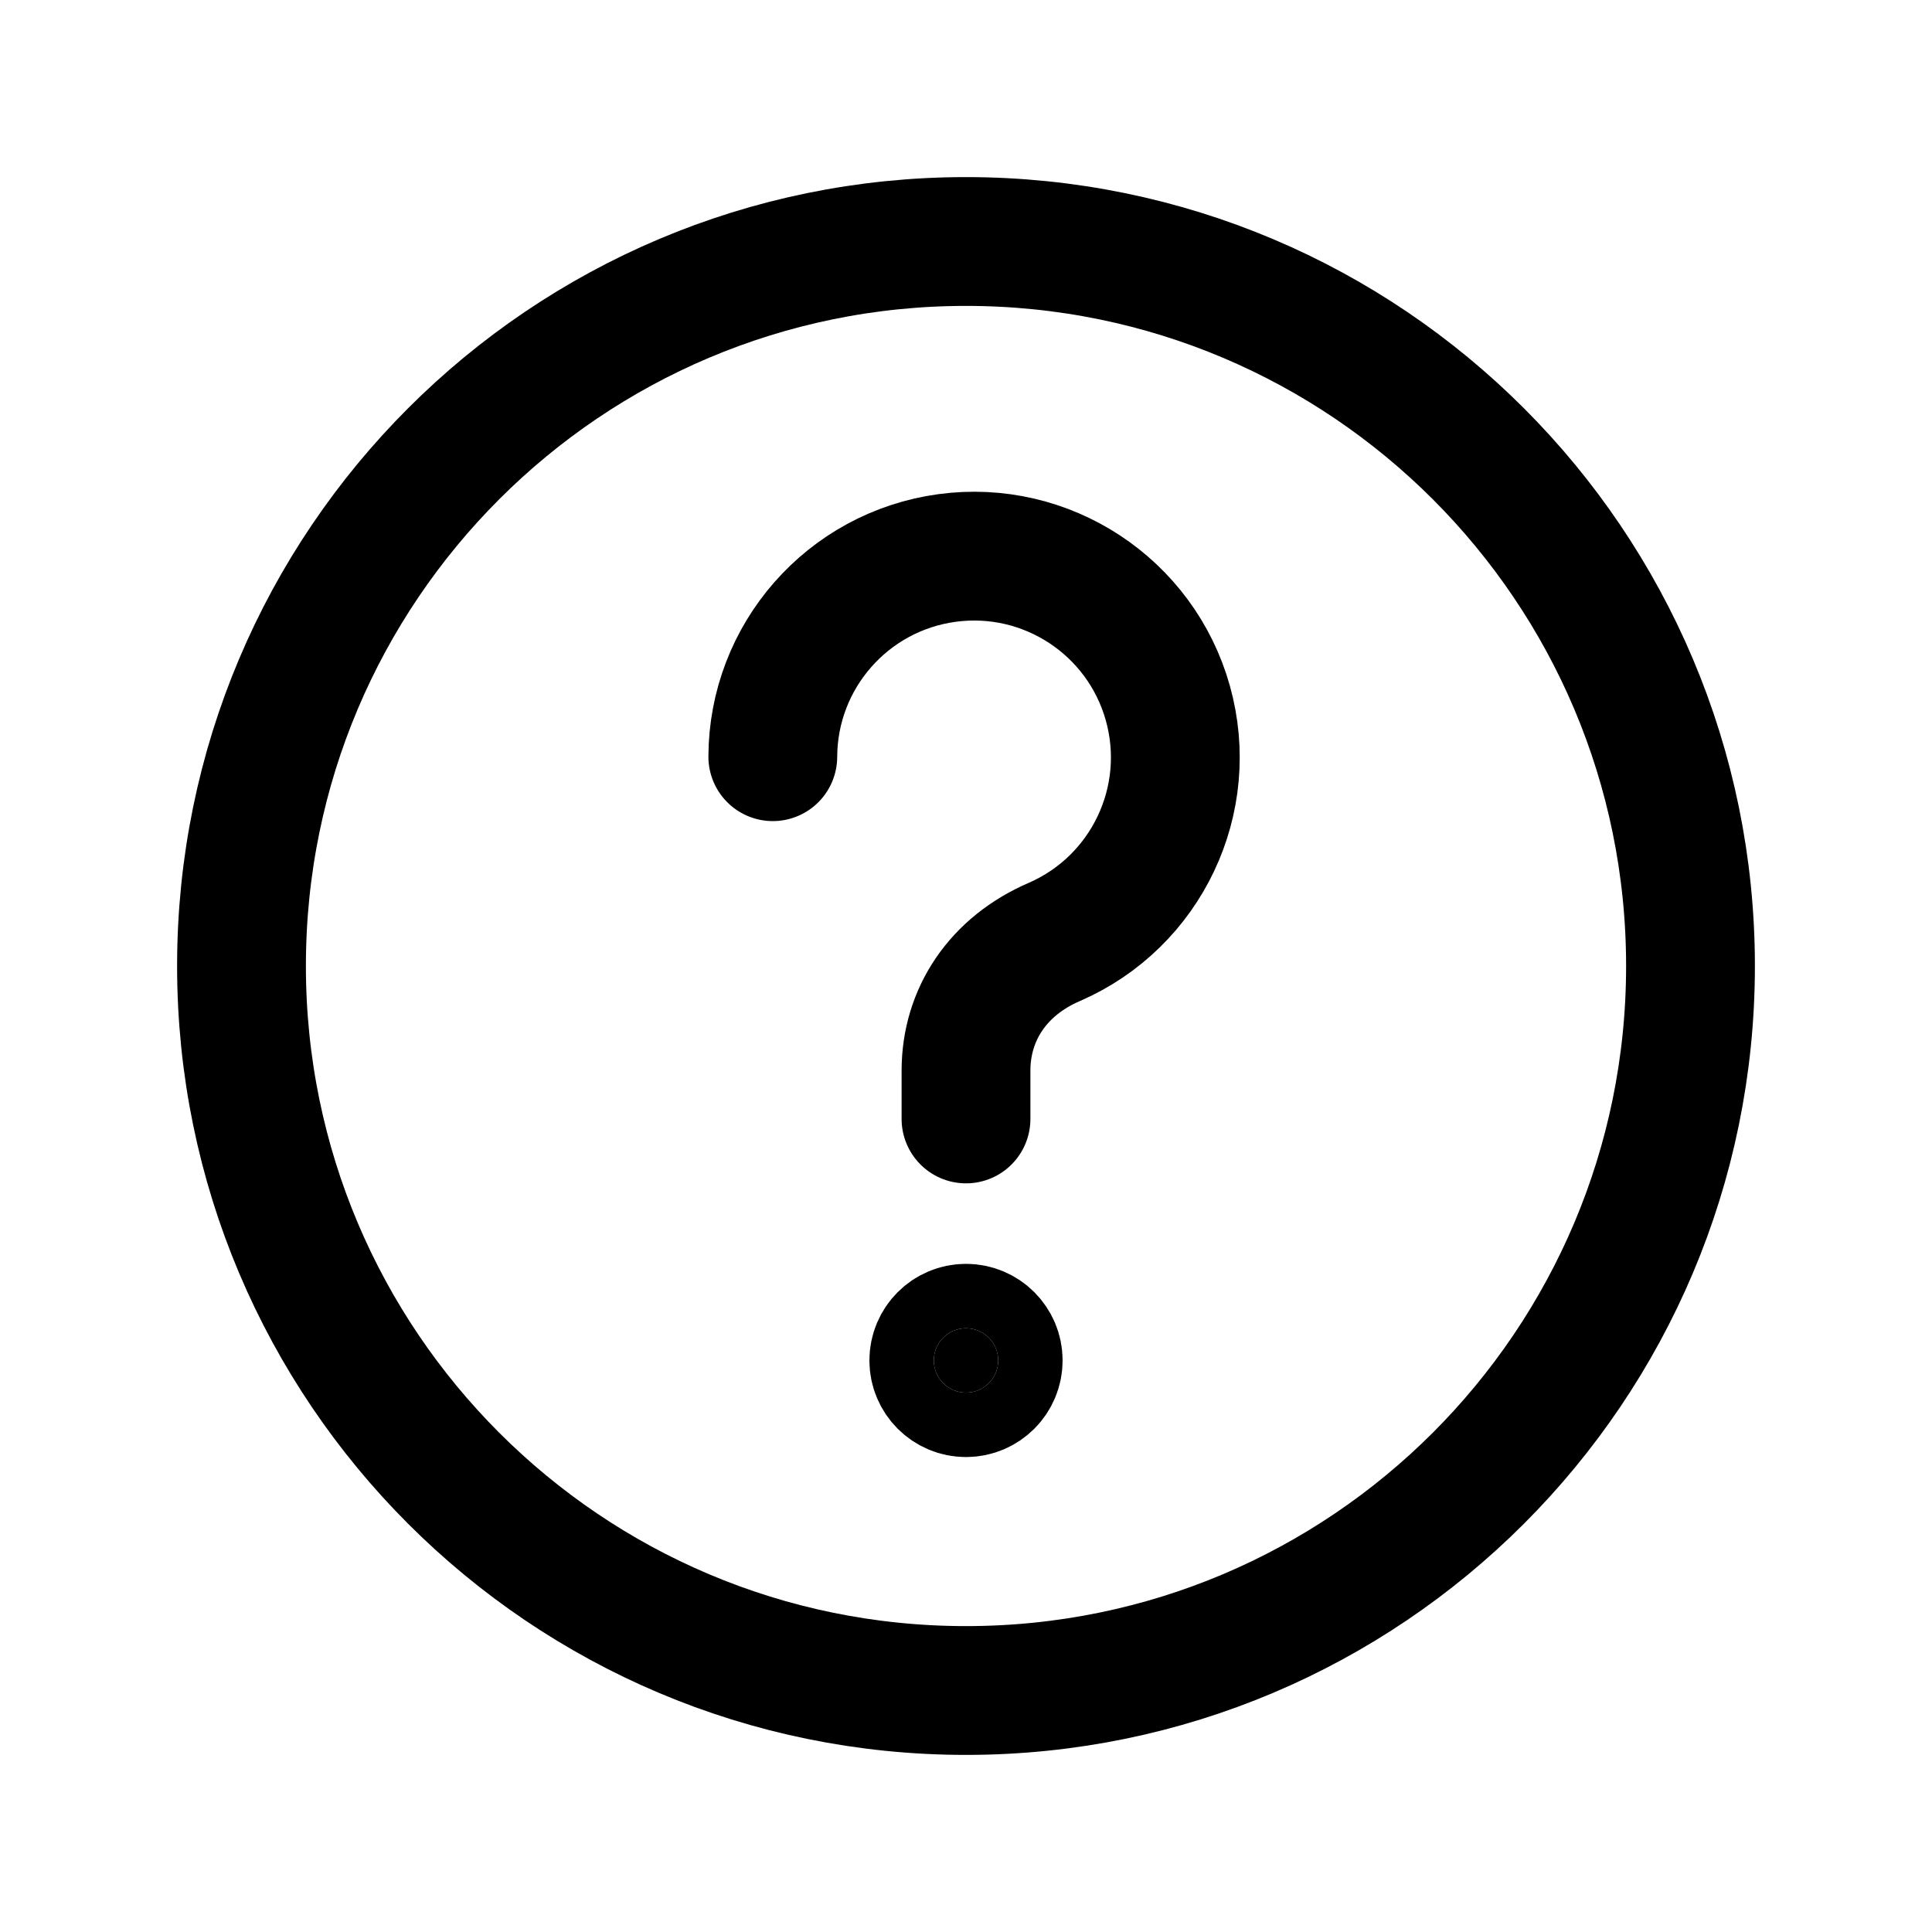
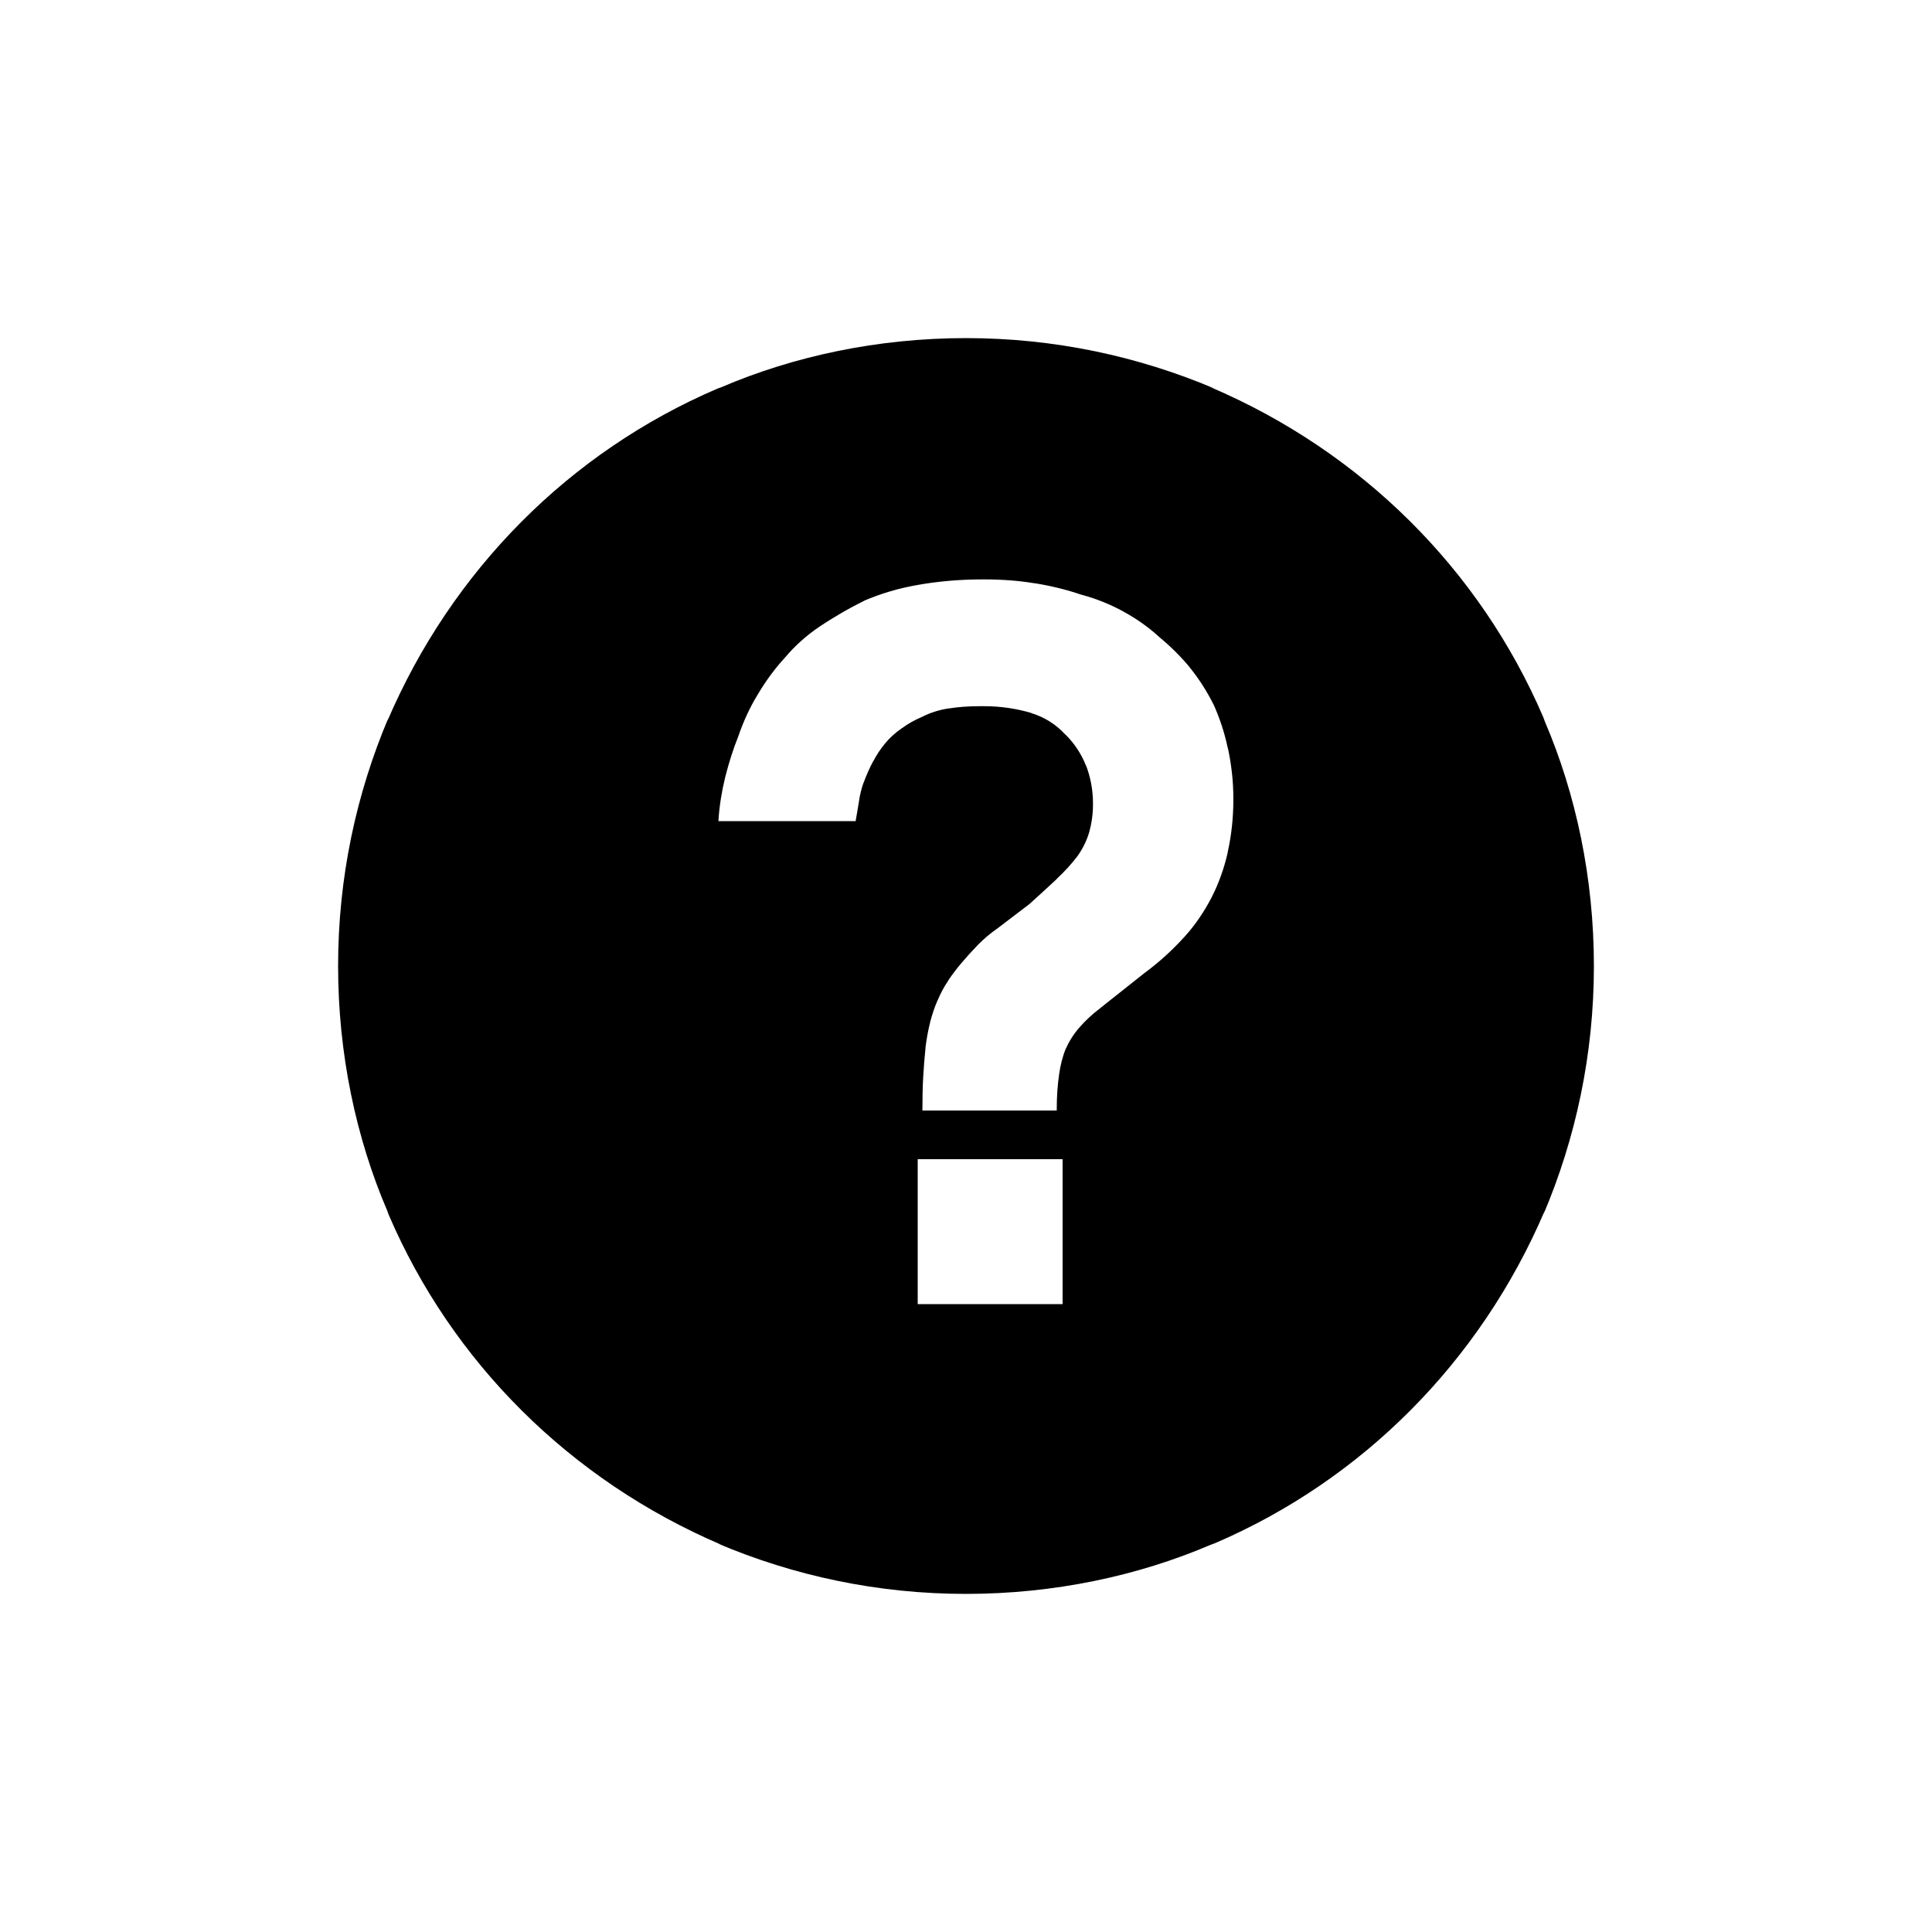
- <svg xmlns="http://www.w3.org/2000/svg" viewBox="0 0 24 24" width="24" height="24" fill="none" stroke="currentColor" stroke-width="1.6" stroke-linecap="round" stroke-linejoin="round">
-   <circle cx="12" cy="12" r="9" />
-   <path d="M9.6 9.4a2.5 2.5 0 1 1 3.5 2.3c-.7.3-1.1.9-1.1 1.6v.6" />
-   <circle cx="12" cy="16.9" r=".4" fill="currentColor" />
+ <svg xmlns="http://www.w3.org/2000/svg" viewBox="0 0 1024 1024" width="24" height="24">
+   <path d="M641.6 205.2L641.6 205.2L643.8 206C603.3 188.8 558.8 179.2 512 179.2C465.2 179.2 420.7 188.8 382.4 205.2L380.2 206C302.1 239.5 239.5 302.1 205.2 382.4L206 380.2C188.8 420.7 179.2 465.2 179.2 512C179.2 558.8 188.8 603.3 205.2 641.6L206 643.8C239.5 721.9 302.1 784.5 382.4 818.8L380.2 818C420.7 835.2 465.2 844.8 512 844.8C558.8 844.8 603.3 835.2 641.6 818.8L643.8 818C721.9 784.5 784.5 721.9 818.8 641.6L818 643.8C835.2 603.3 844.8 558.8 844.8 512C844.8 465.2 835.2 420.7 818.8 382.4L818 380.2C784.5 302.1 721.9 239.5 641.6 205.2M642.4 475.2L642.5 475L642.2 475.6C638.3 483.1 633.6 490.1 628.1 496.2L628 496.3C621.6 503.4 614.5 509.9 606.5 515.8L583.3 534.2L583.1 534.4C579.1 537.4 575.4 540.8 572.1 544.6L572.1 544.6C569.2 547.9 566.8 551.6 564.9 555.9L565 555.5C563.2 559.9 562 564.6 561.3 569.8L561.4 569.1C560.5 575.2 560.1 581.4 560.1 587.7C560.1 588 560.1 588.4 560.1 588.6L488.9 588.6C488.9 582.3 489 576.4 489.3 571.1C489.6 565.7 490 560.7 490.5 555.9L490.5 555.4C491.1 550.7 491.9 546.1 492.9 542.3L493 541.7C494.1 537.6 495.4 533.6 496.9 530.3L497.1 529.9C498.6 526.3 500.5 522.8 502.5 519.9L502.7 519.5C504.9 516.2 507.3 513.1 509.7 510.3C512.4 507.1 515.3 503.9 518.5 500.6L518.5 500.6C521.6 497.5 525 494.6 528.9 491.9L545.7 479.1C551 474.3 555.8 469.9 560.1 465.9L560.1 465.8C564.1 462.1 567.8 458.1 571.3 453.5L571.2 453.6C573.8 449.9 575.9 445.8 577.3 441.1L577.2 441.5C578.5 436.8 579.3 431.8 579.3 426.7C579.3 426.6 579.3 426.4 579.3 426.3L579.3 426.3C579.3 426.1 579.3 425.8 579.3 425.6C579.3 418.5 577.9 411.7 575.7 405.9L575.5 405.6C573.1 399.5 569.4 394 564.9 389.5L564.8 389.5C560 384.2 553.8 380.1 546.4 377.9L547 378C539 375.6 530.5 374.3 521.7 374.3C521.1 374.3 520.6 374.3 520.1 374.3L520.1 374.3C519.8 374.3 519.5 374.3 519.1 374.3C513.4 374.3 507.7 374.7 502.9 375.5L502.6 375.5C497.6 376.3 492.9 377.8 488.8 379.9L488.4 380.1C484.6 381.7 481.1 383.7 478 386L477.8 386.1C474.5 388.4 471.4 391.2 468.8 394.4L468.9 394.3C466.6 397.1 464.6 400.1 462.8 403.6L463 403.1C461 406.8 459.3 410.6 457.6 415.2L457.7 414.8C456.6 418 455.7 421.4 455.2 425.2C454.6 428.7 454.1 432 453.5 435.2L380.8 435.2L380.8 434.8C381.3 426.9 382.6 419.2 384.2 412.7L384.5 411.4C386.4 404 388.7 396.8 391 391.1L391.3 390.3C394 382.4 397.5 374.8 401.5 368.3L401.8 367.8C405.9 360.9 410.6 354.5 415.9 348.7L416 348.6C421.3 342.3 427.5 336.7 434.7 331.9L433.9 332.4C441.3 327.5 449 322.9 458.3 318.3L457.5 318.6C466.6 314.7 476.3 311.7 487.2 309.9L486 310.1C497.2 308.1 508.7 307.1 520.5 307.1C520.8 307.1 521.2 307.1 521.5 307.1L521.5 307.1C521.7 307.1 521.9 307.1 522.1 307.1C531.2 307.1 540.2 307.8 548 309.1L548.9 309.2C557.5 310.6 565.8 312.7 572.8 315.1L573.5 315.3C581.3 317.4 588.8 320.5 595.2 324L595.7 324.3C602.5 328 608.8 332.5 614.4 337.6L614.6 337.8C620.3 342.5 625.6 347.7 630.5 353.6L630.3 353.4C635.2 359.4 639.5 366 643.3 373.6L643 372.9C646.3 380.2 649 388 650.8 396.8L650.7 396C652.6 404.7 653.7 413.7 653.7 423L653.7 423.2L653.7 423.2C653.7 423.5 653.7 423.8 653.7 424.2C653.7 433.7 652.6 443.1 650.8 451.2L650.7 451.9C648.8 460.3 645.9 468.3 642.4 475.2M563.2 614.4L563.2 691.2L486.4 691.2L486.4 614.4" />
</svg>
